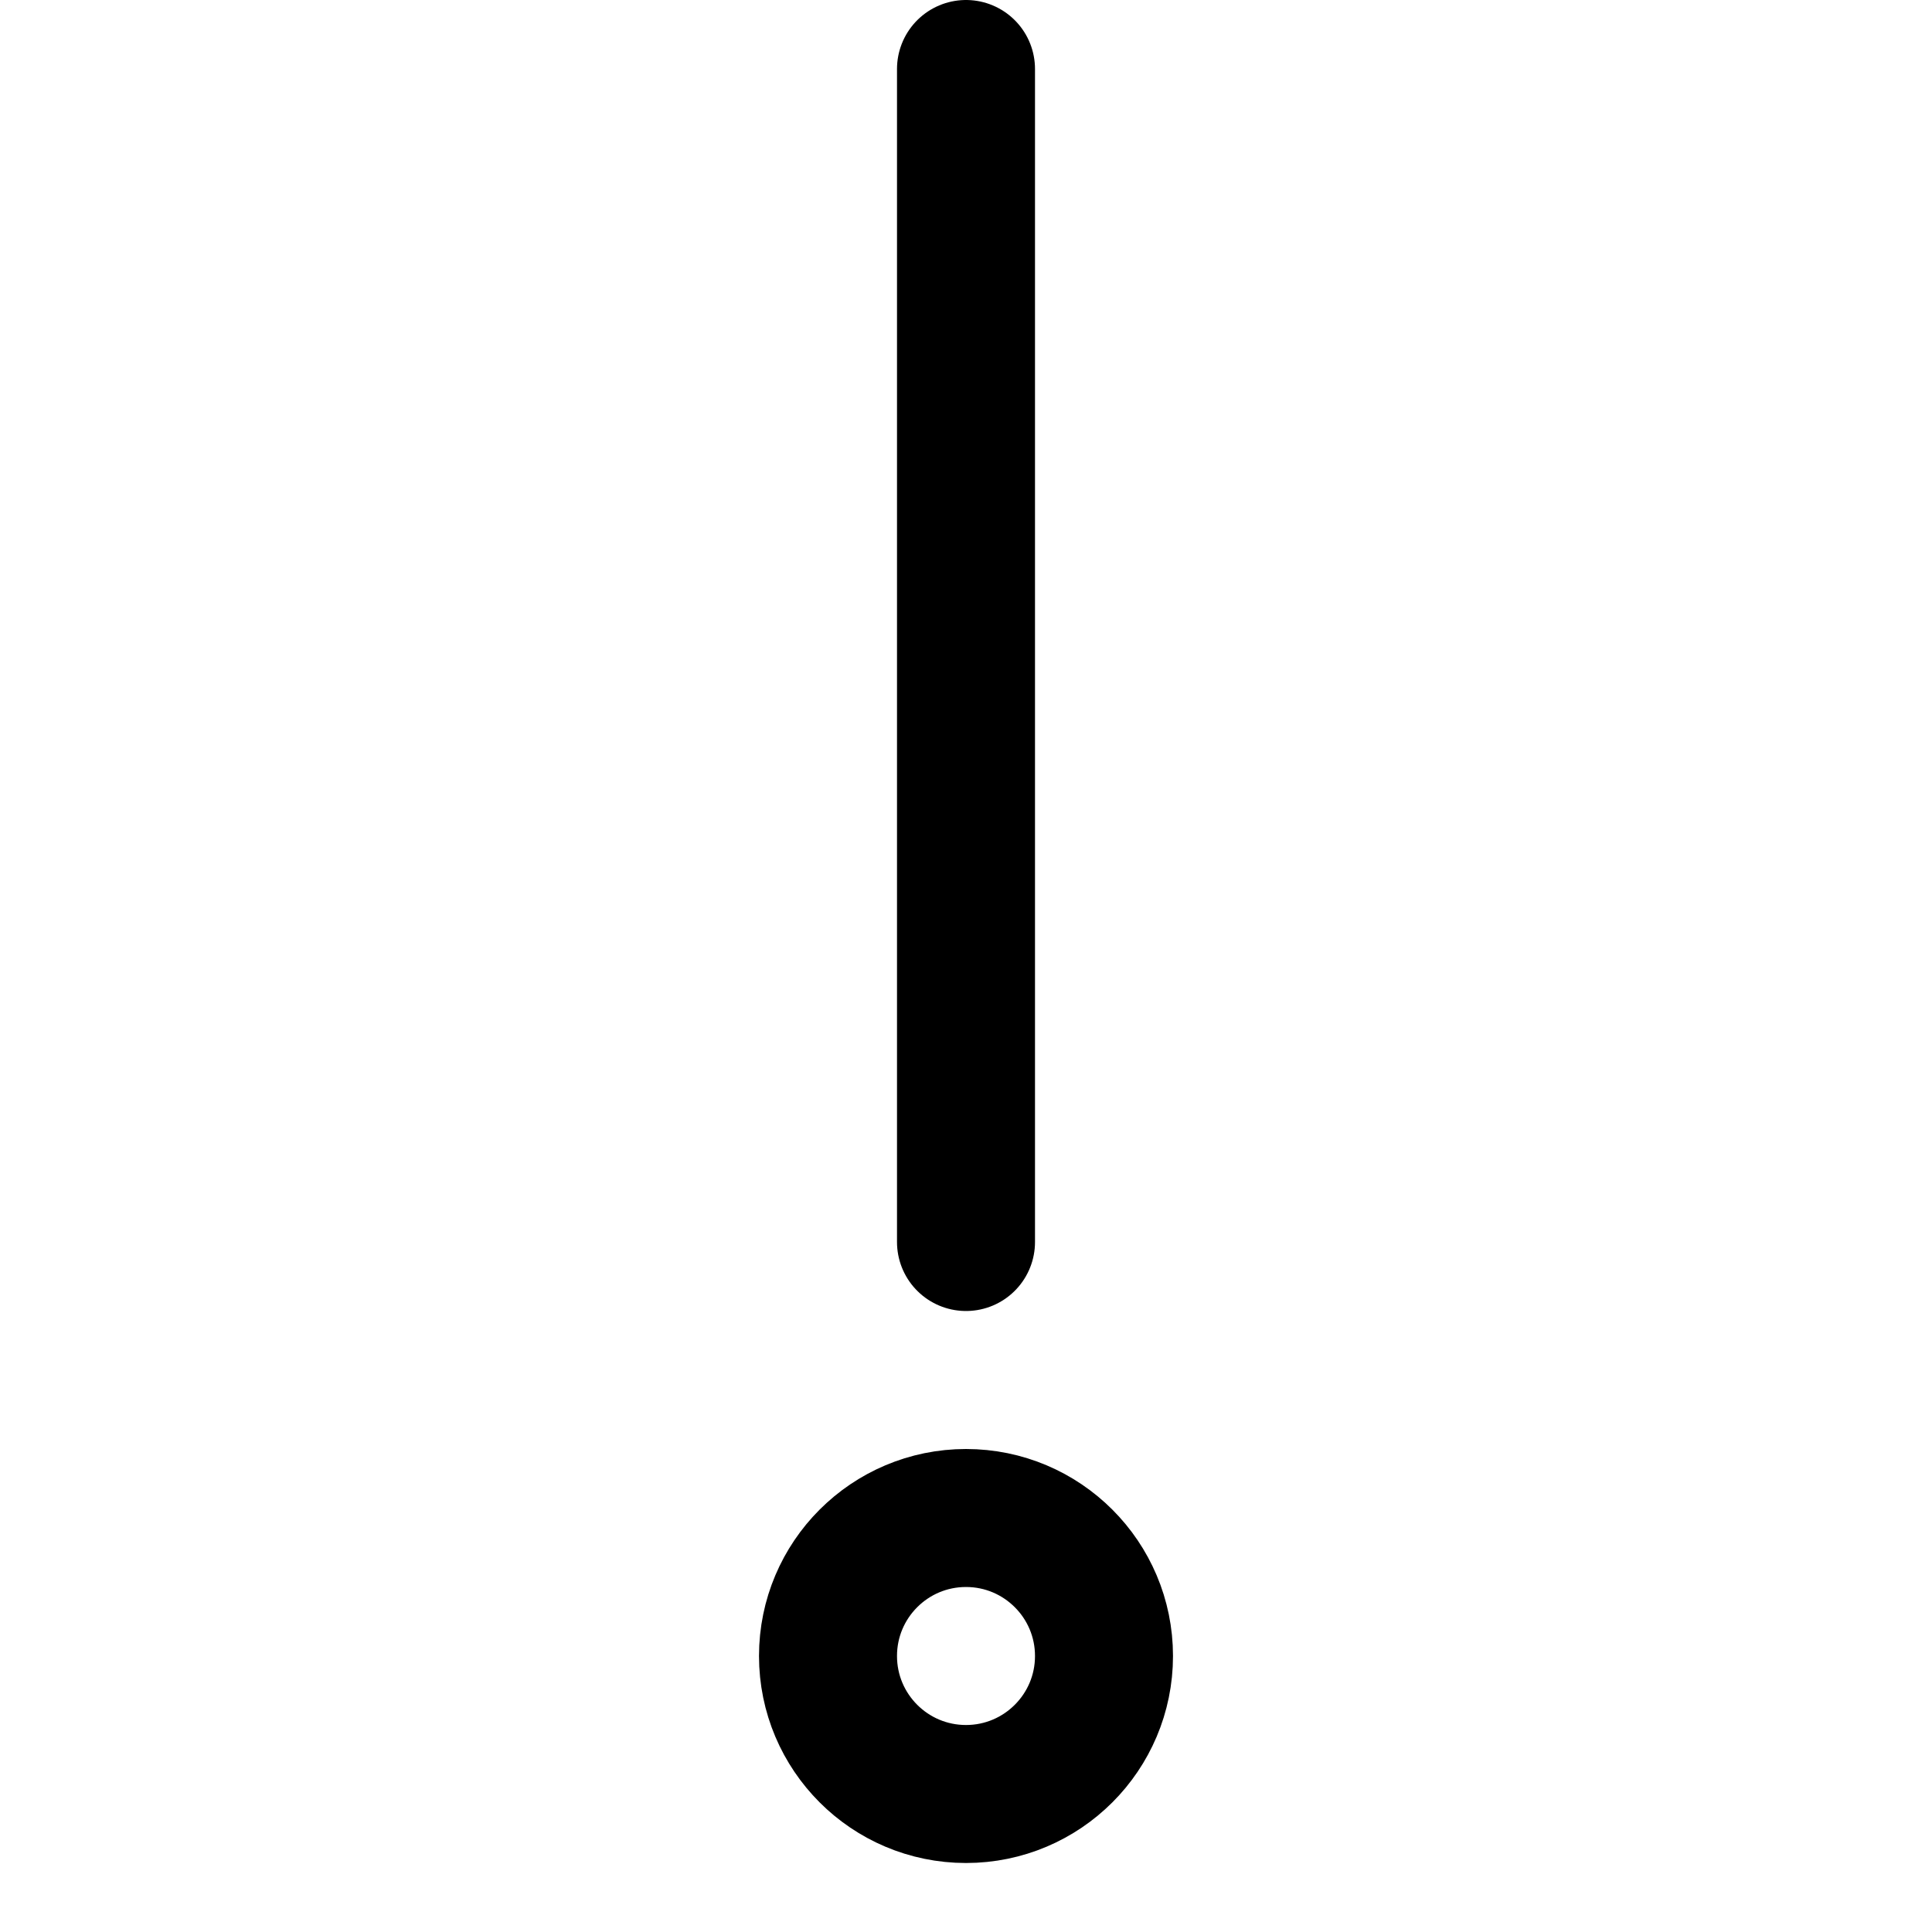
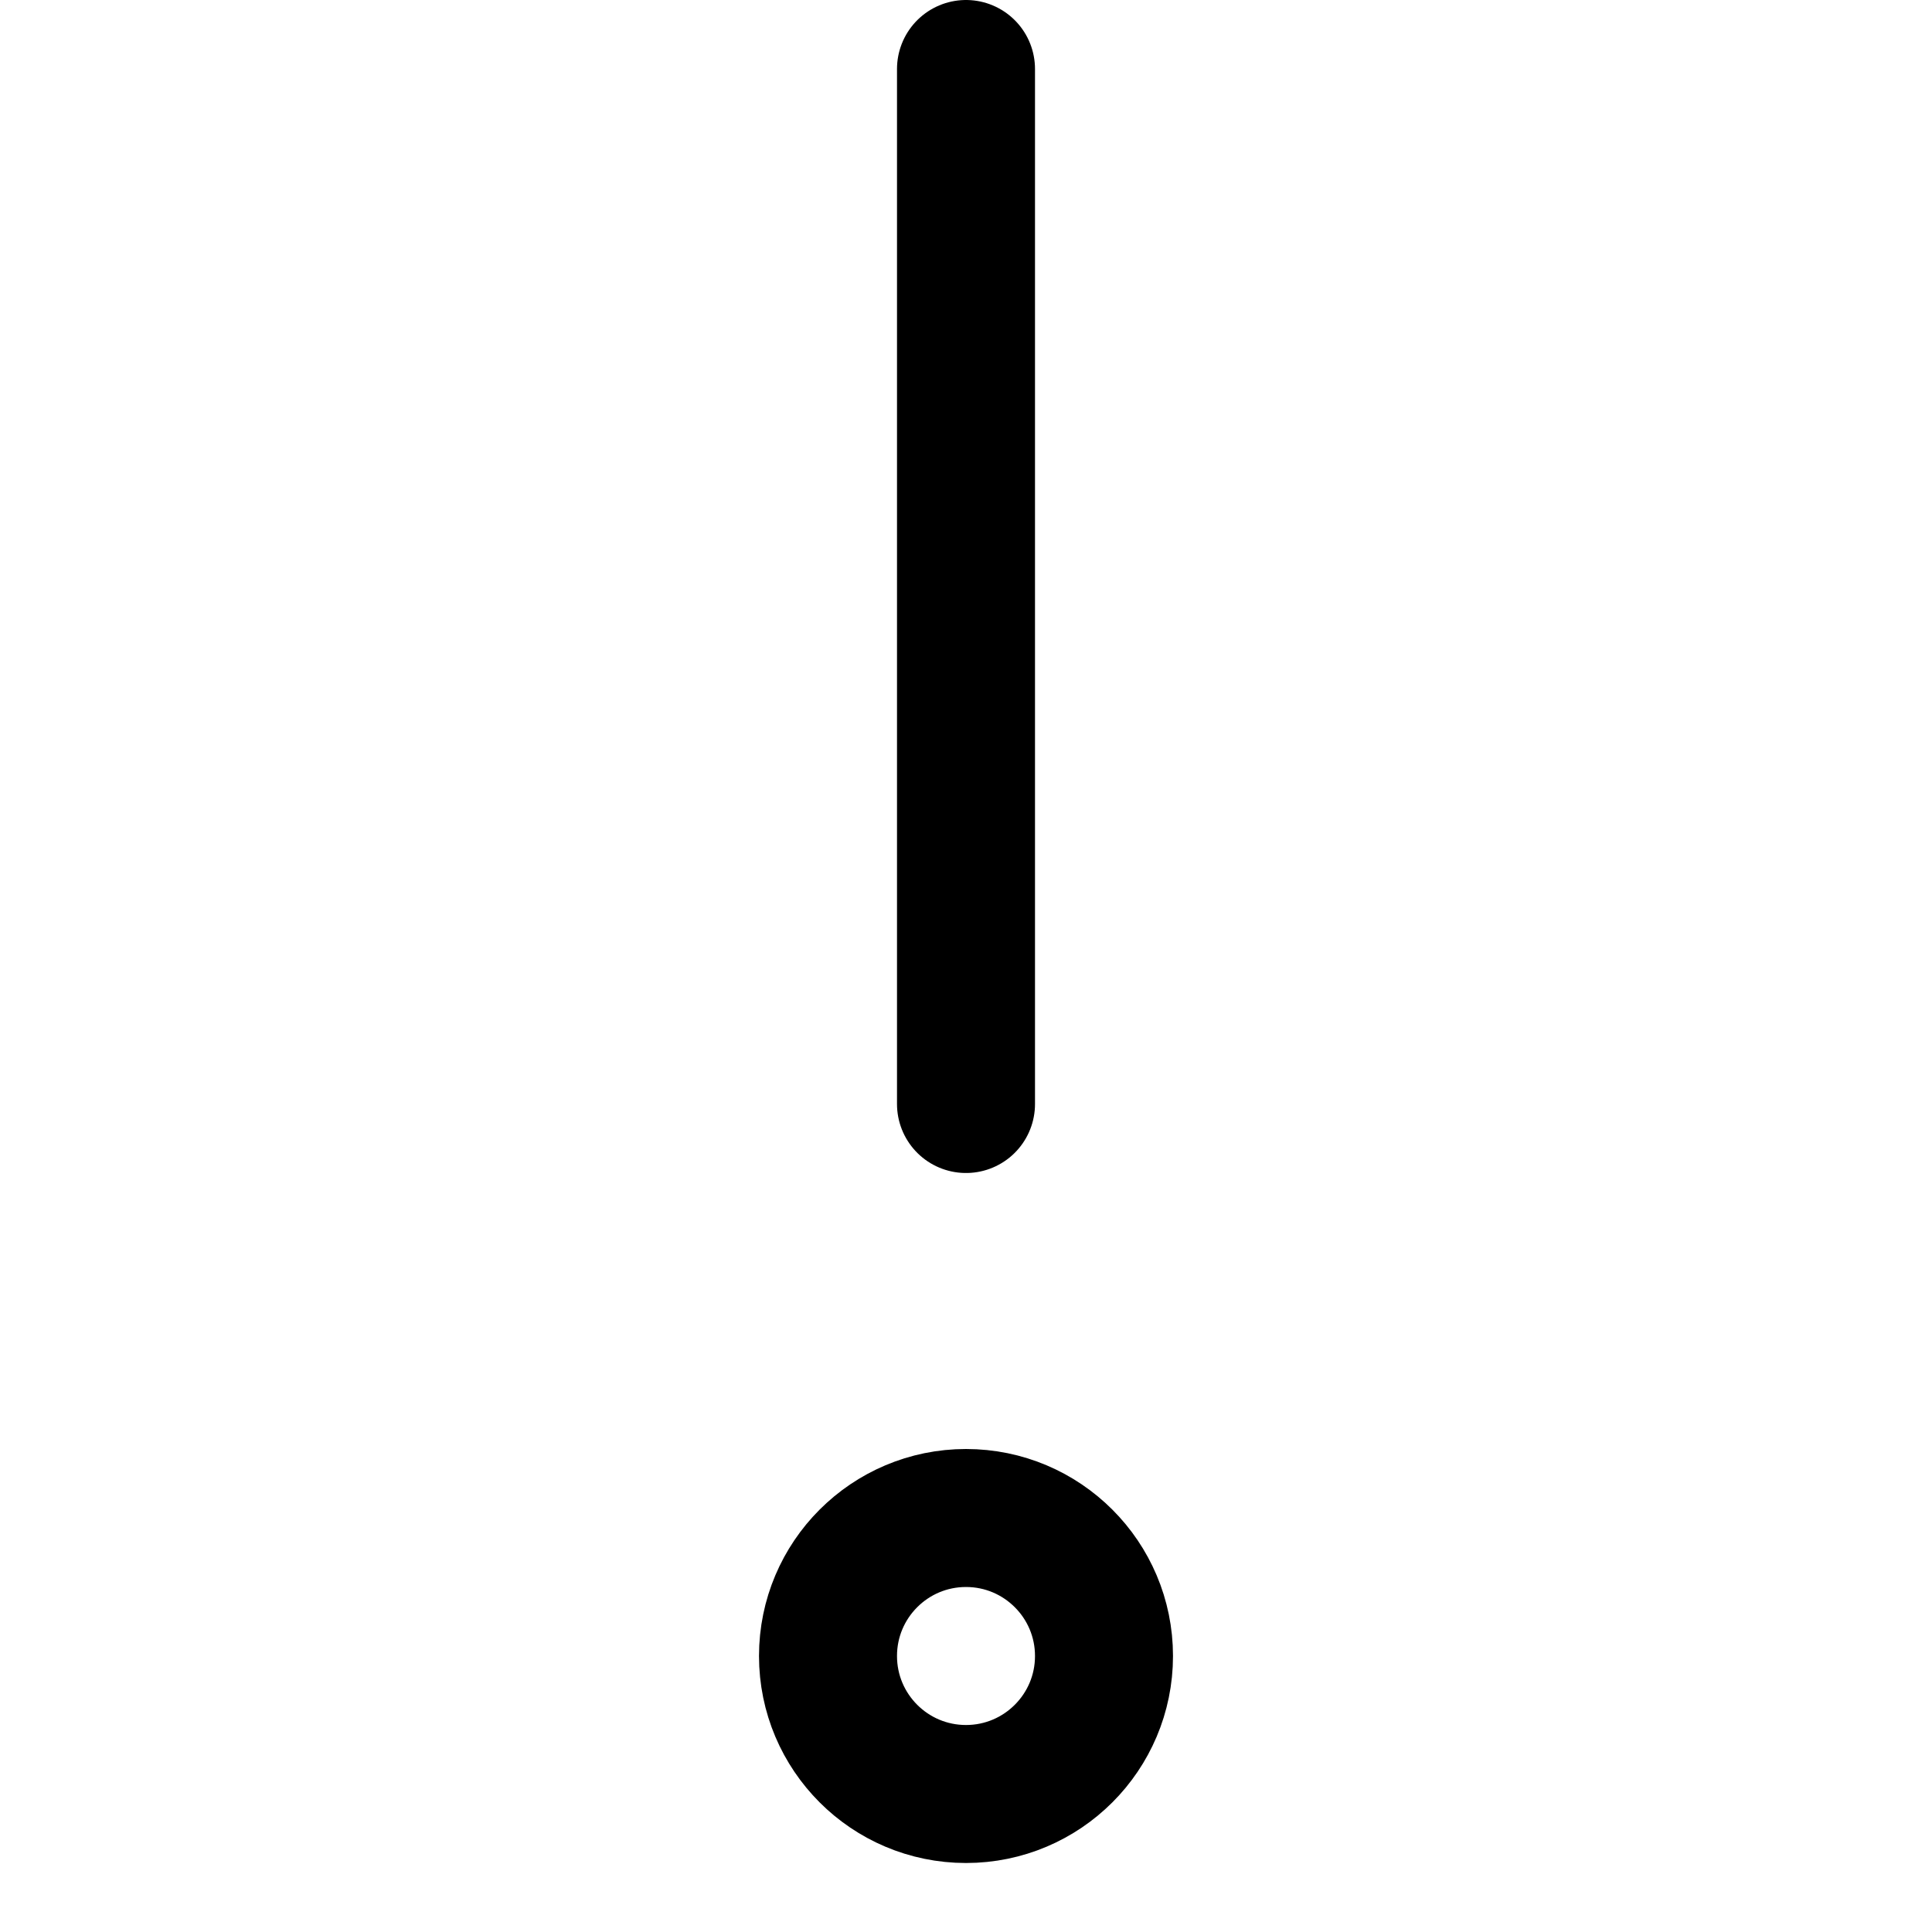
<svg xmlns="http://www.w3.org/2000/svg" width="100%" height="100%" viewBox="0 0 14 14">
  <g fill="none" fill-rule="evenodd" stroke-linecap="round" stroke-linejoin="round">
    <circle cx="7" cy="12" r="1" stroke="currentColor" />
-     <line x1="7" x2="7" y1=".5" y2="9" stroke="currentColor" />
+     <line x1="7" x2="7" y1=".5" y2="8" stroke="currentColor" />
  </g>
</svg>
